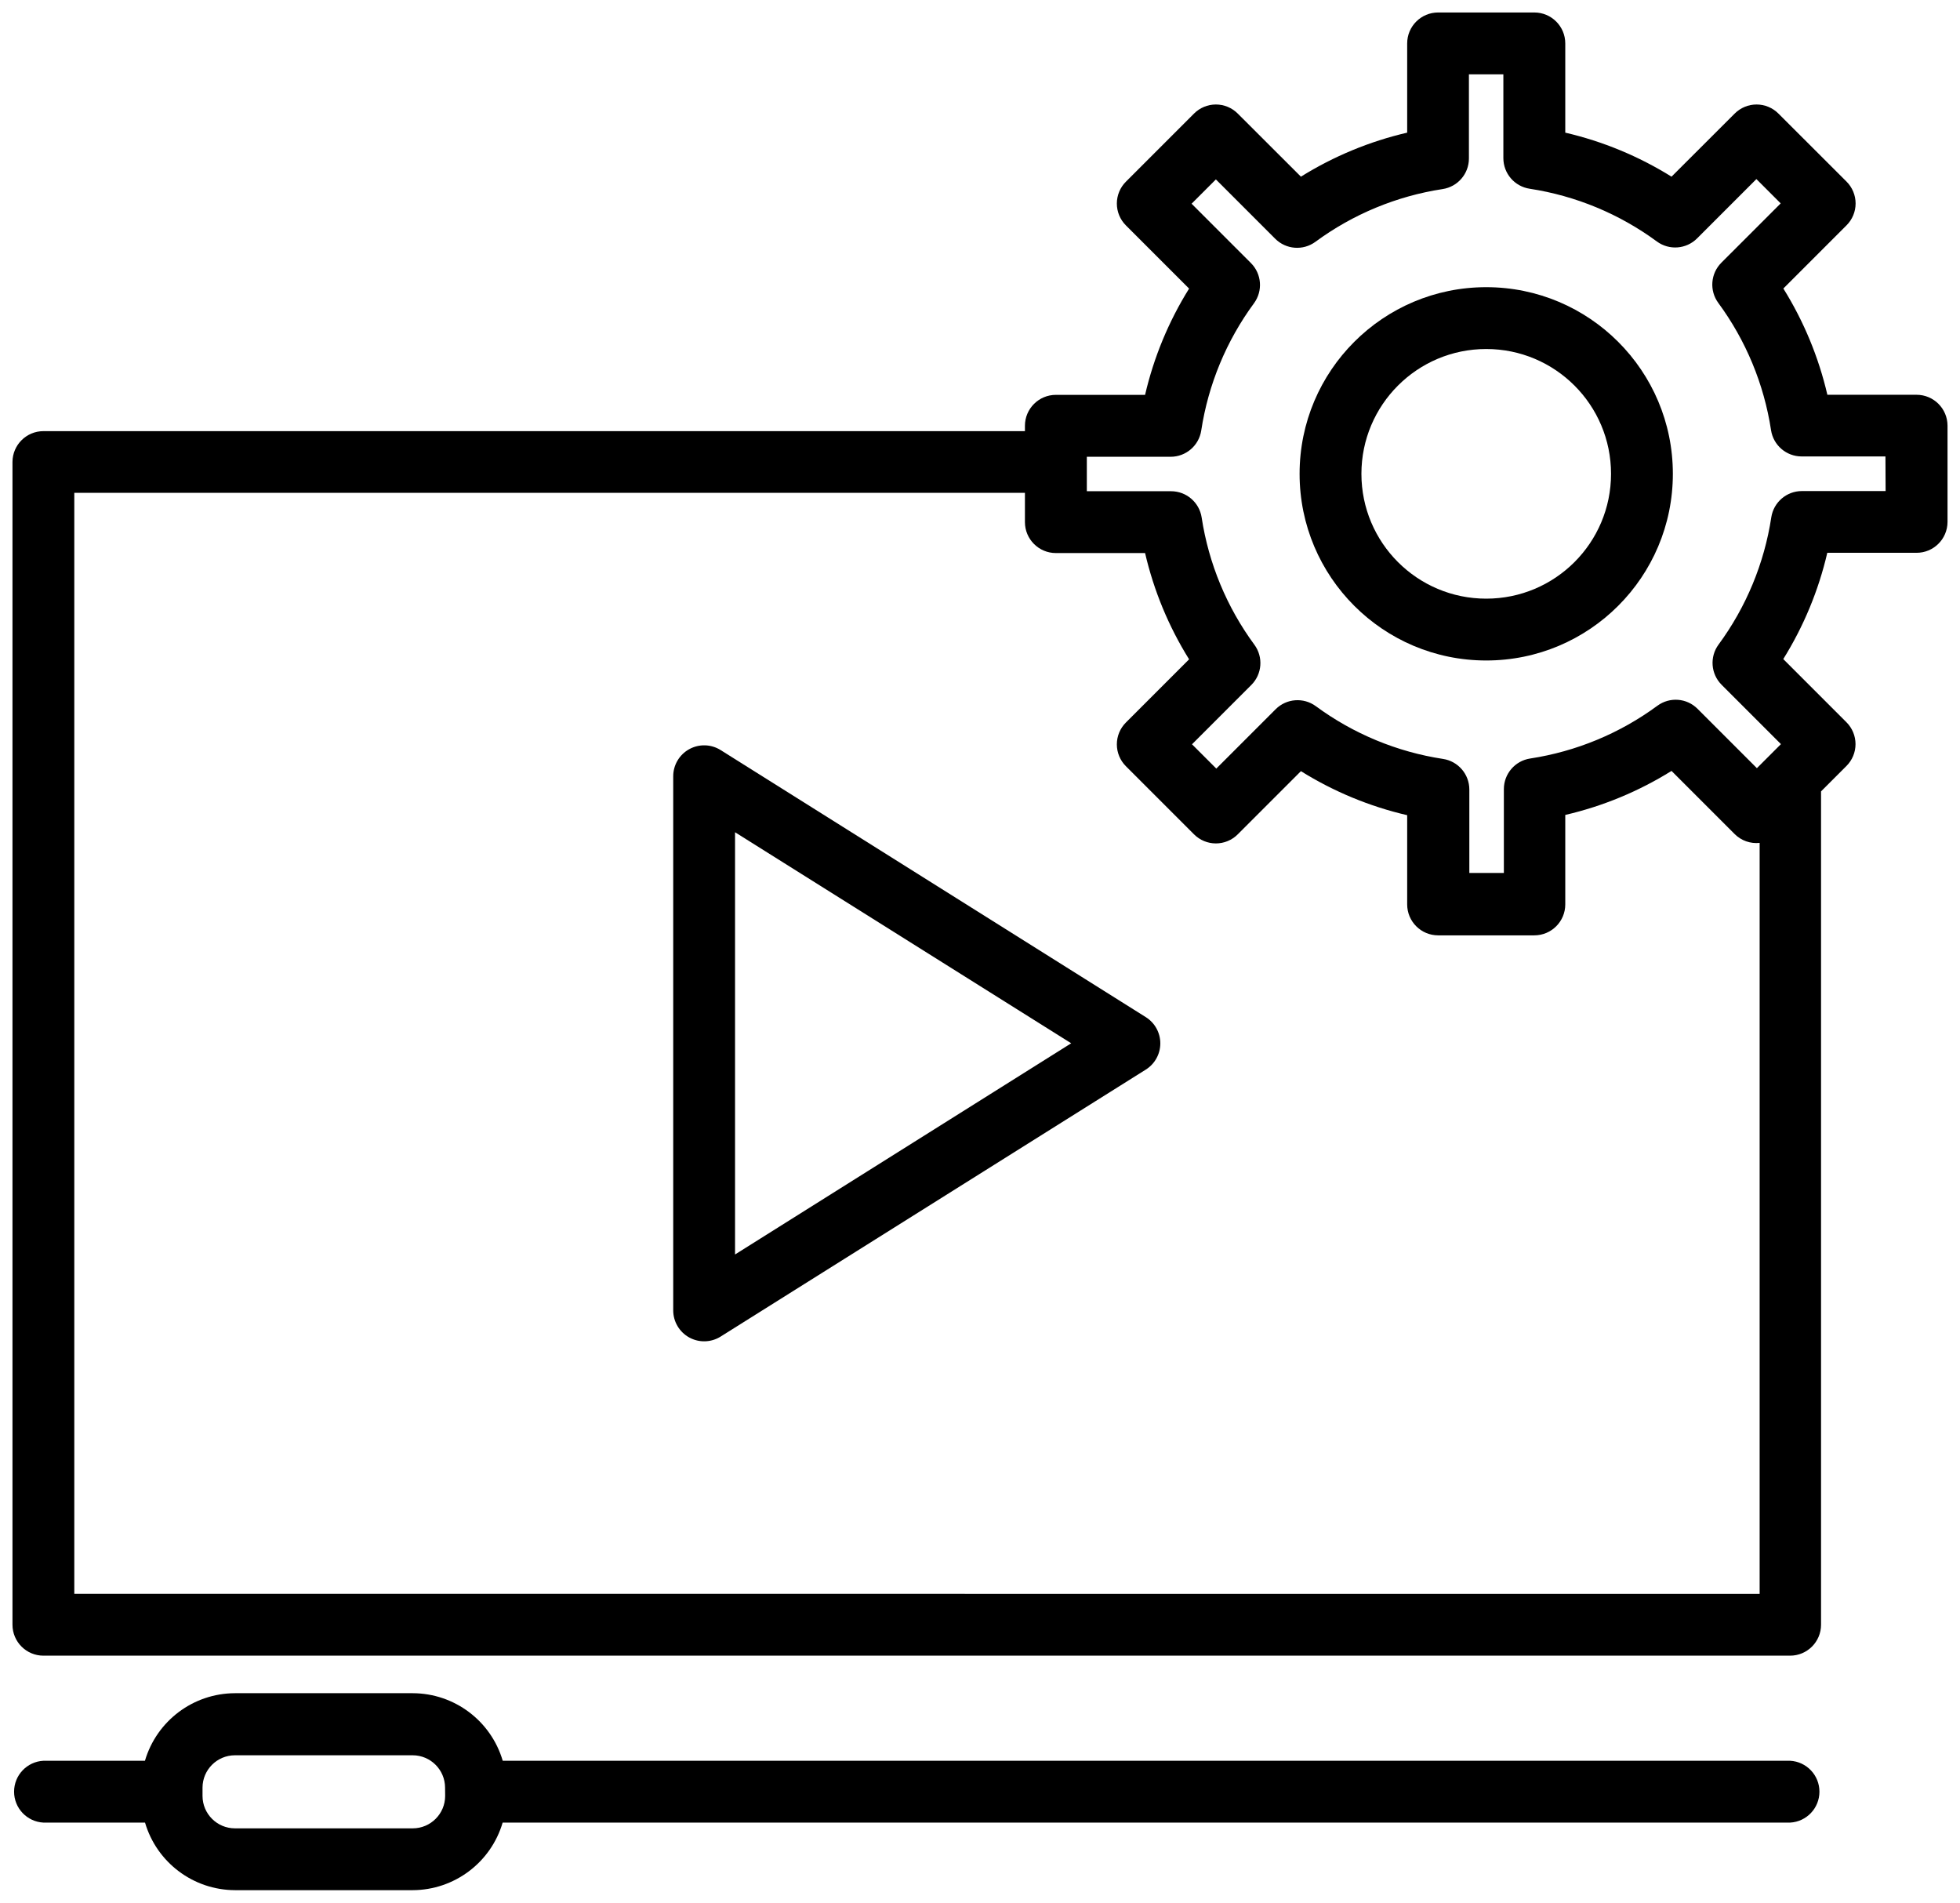
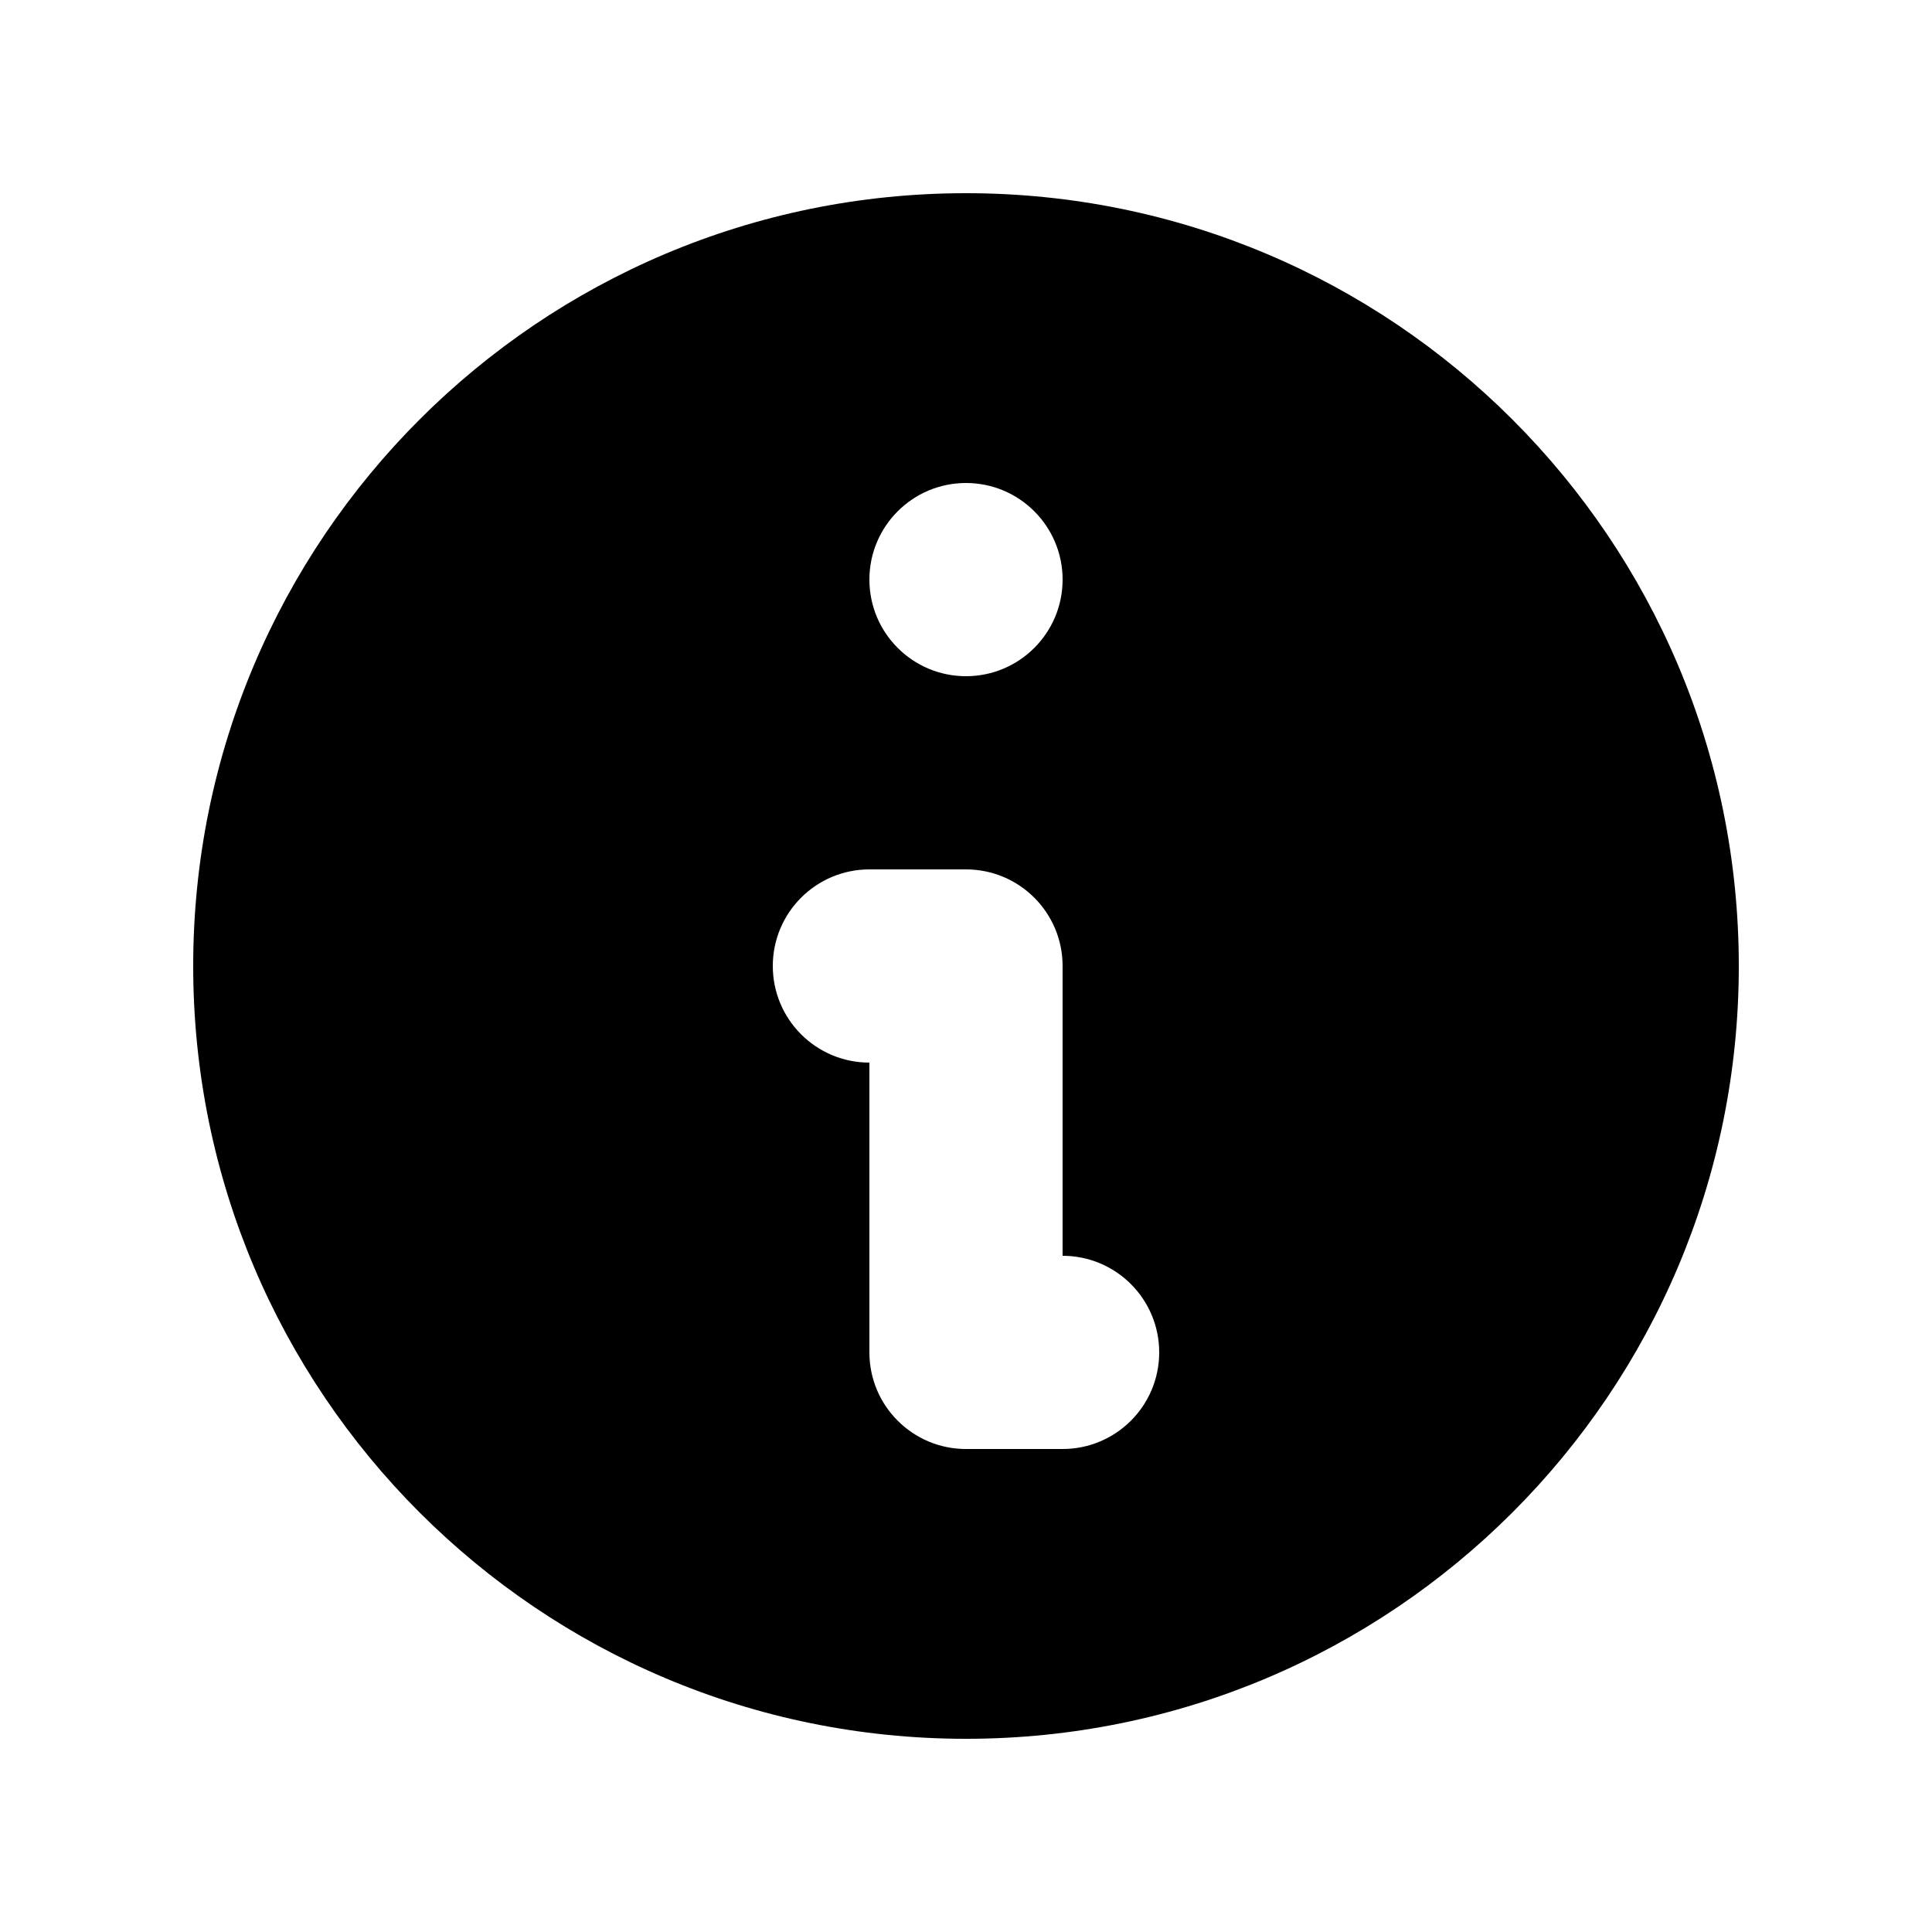
- <svg xmlns="http://www.w3.org/2000/svg" viewBox="0 0 23.556 22.865">
-   <g transform="translate(-9.1 -10.726)">
-     <path d="M32.134,15.47H31.062a4.22,4.22,0,0,0-.529-1.277l.759-.759a.371.371,0,0,0,0-.526l-.818-.817a.371.371,0,0,0-.526,0l-.759.758a4.223,4.223,0,0,0-1.277-.529V11.248a.372.372,0,0,0-.372-.372H26.384a.372.372,0,0,0-.372.372V12.32a4.221,4.221,0,0,0-1.277.529l-.759-.758a.371.371,0,0,0-.526,0l-.818.818a.371.371,0,0,0,0,.526l.759.759a4.214,4.214,0,0,0-.529,1.277H21.79a.372.372,0,0,0-.372.372v.064H9.622a.372.372,0,0,0-.372.37V30.25a.372.372,0,0,0,.372.372H30.614a.372.372,0,0,0,.372-.372V20.236l.305-.305a.371.371,0,0,0,0-.526l-.759-.759a4.221,4.221,0,0,0,.529-1.277h1.072A.372.372,0,0,0,32.506,17V15.841A.372.372,0,0,0,32.134,15.47ZM9.993,29.879V16.648H21.418V17a.372.372,0,0,0,.372.372h1.072a4.215,4.215,0,0,0,.529,1.277l-.759.759a.371.371,0,0,0,0,.526l.818.818a.371.371,0,0,0,.526,0l.759-.759a4.215,4.215,0,0,0,1.277.529v1.072a.372.372,0,0,0,.372.372H27.54a.372.372,0,0,0,.372-.372V20.519a4.214,4.214,0,0,0,1.277-.529l.759.759a.369.369,0,0,0,.3.106V29.88ZM31.762,16.627H30.755a.372.372,0,0,0-.367.316,3.46,3.46,0,0,1-.634,1.529.372.372,0,0,0,.037.483l.713.713-.149.149,0,0-.14.14-.713-.713a.371.371,0,0,0-.483-.037,3.462,3.462,0,0,1-1.529.634.372.372,0,0,0-.316.367v1.008h-.415V20.213a.372.372,0,0,0-.316-.367,3.459,3.459,0,0,1-1.529-.634.372.372,0,0,0-.483.037l-.713.713-.292-.292.713-.713a.372.372,0,0,0,.037-.483,3.459,3.459,0,0,1-.634-1.529.372.372,0,0,0-.367-.316H22.162v-.414h1.008a.372.372,0,0,0,.367-.316,3.462,3.462,0,0,1,.634-1.529.372.372,0,0,0-.037-.483l-.713-.713.292-.292.713.713a.372.372,0,0,0,.483.037,3.46,3.46,0,0,1,1.529-.634.372.372,0,0,0,.316-.367V11.619h.414v1.008a.372.372,0,0,0,.316.367,3.462,3.462,0,0,1,1.529.634.372.372,0,0,0,.483-.037l.713-.713.292.292-.713.713a.372.372,0,0,0-.037.483,3.462,3.462,0,0,1,.634,1.529.372.372,0,0,0,.367.316h1.008Z" stroke-width="0.3" />
-     <path d="M84.328,26.417a2.243,2.243,0,1,0,2.243,2.243A2.243,2.243,0,0,0,84.328,26.417Zm0,3.743a1.5,1.5,0,1,1,1.5-1.5A1.5,1.5,0,0,1,84.328,30.16Z" transform="translate(-57.366 -12.24)" stroke-width="0.3" />
-     <path d="M52.319,55.61,47.208,52.4a.372.372,0,0,0-.569.315v6.418a.372.372,0,0,0,.569.316l5.111-3.209a.372.372,0,0,0,0-.63Zm-4.937,2.852V53.388l4.04,2.536Z" transform="translate(-29.448 -32.661)" stroke-width="0.3" />
-     <path d="M30.614,106.787H15.142a1.131,1.131,0,0,0-1.081-.812H11.923a1.131,1.131,0,0,0-1.081.812H9.622a.372.372,0,0,0,0,.743h1.221a1.131,1.131,0,0,0,1.081.812H14.06a1.131,1.131,0,0,0,1.081-.812H30.614a.372.372,0,0,0,0-.743Zm-16.164.423a.39.39,0,0,1-.389.389H11.923a.39.39,0,0,1-.389-.389v-.1a.39.39,0,0,1,.389-.389H14.06a.39.39,0,0,1,.389.389Z" transform="translate(0 -74.902)" stroke-width="0.3" />
-   </g>
+ <svg fill="currentColor" viewBox="0 0 20 20" class="w-8 h-8">
+   <path fill-rule="evenodd" d="M18 10a8 8 0 11-16 0 8 8 0 0116 0zm-7-4a1 1 0 11-2 0 1 1 0 012 0zM9 9a1 1 0 000 2v3a1 1 0 001 1h1a1 1 0 100-2v-3a1 1 0 00-1-1H9z" clip-rule="evenodd" />
</svg>
